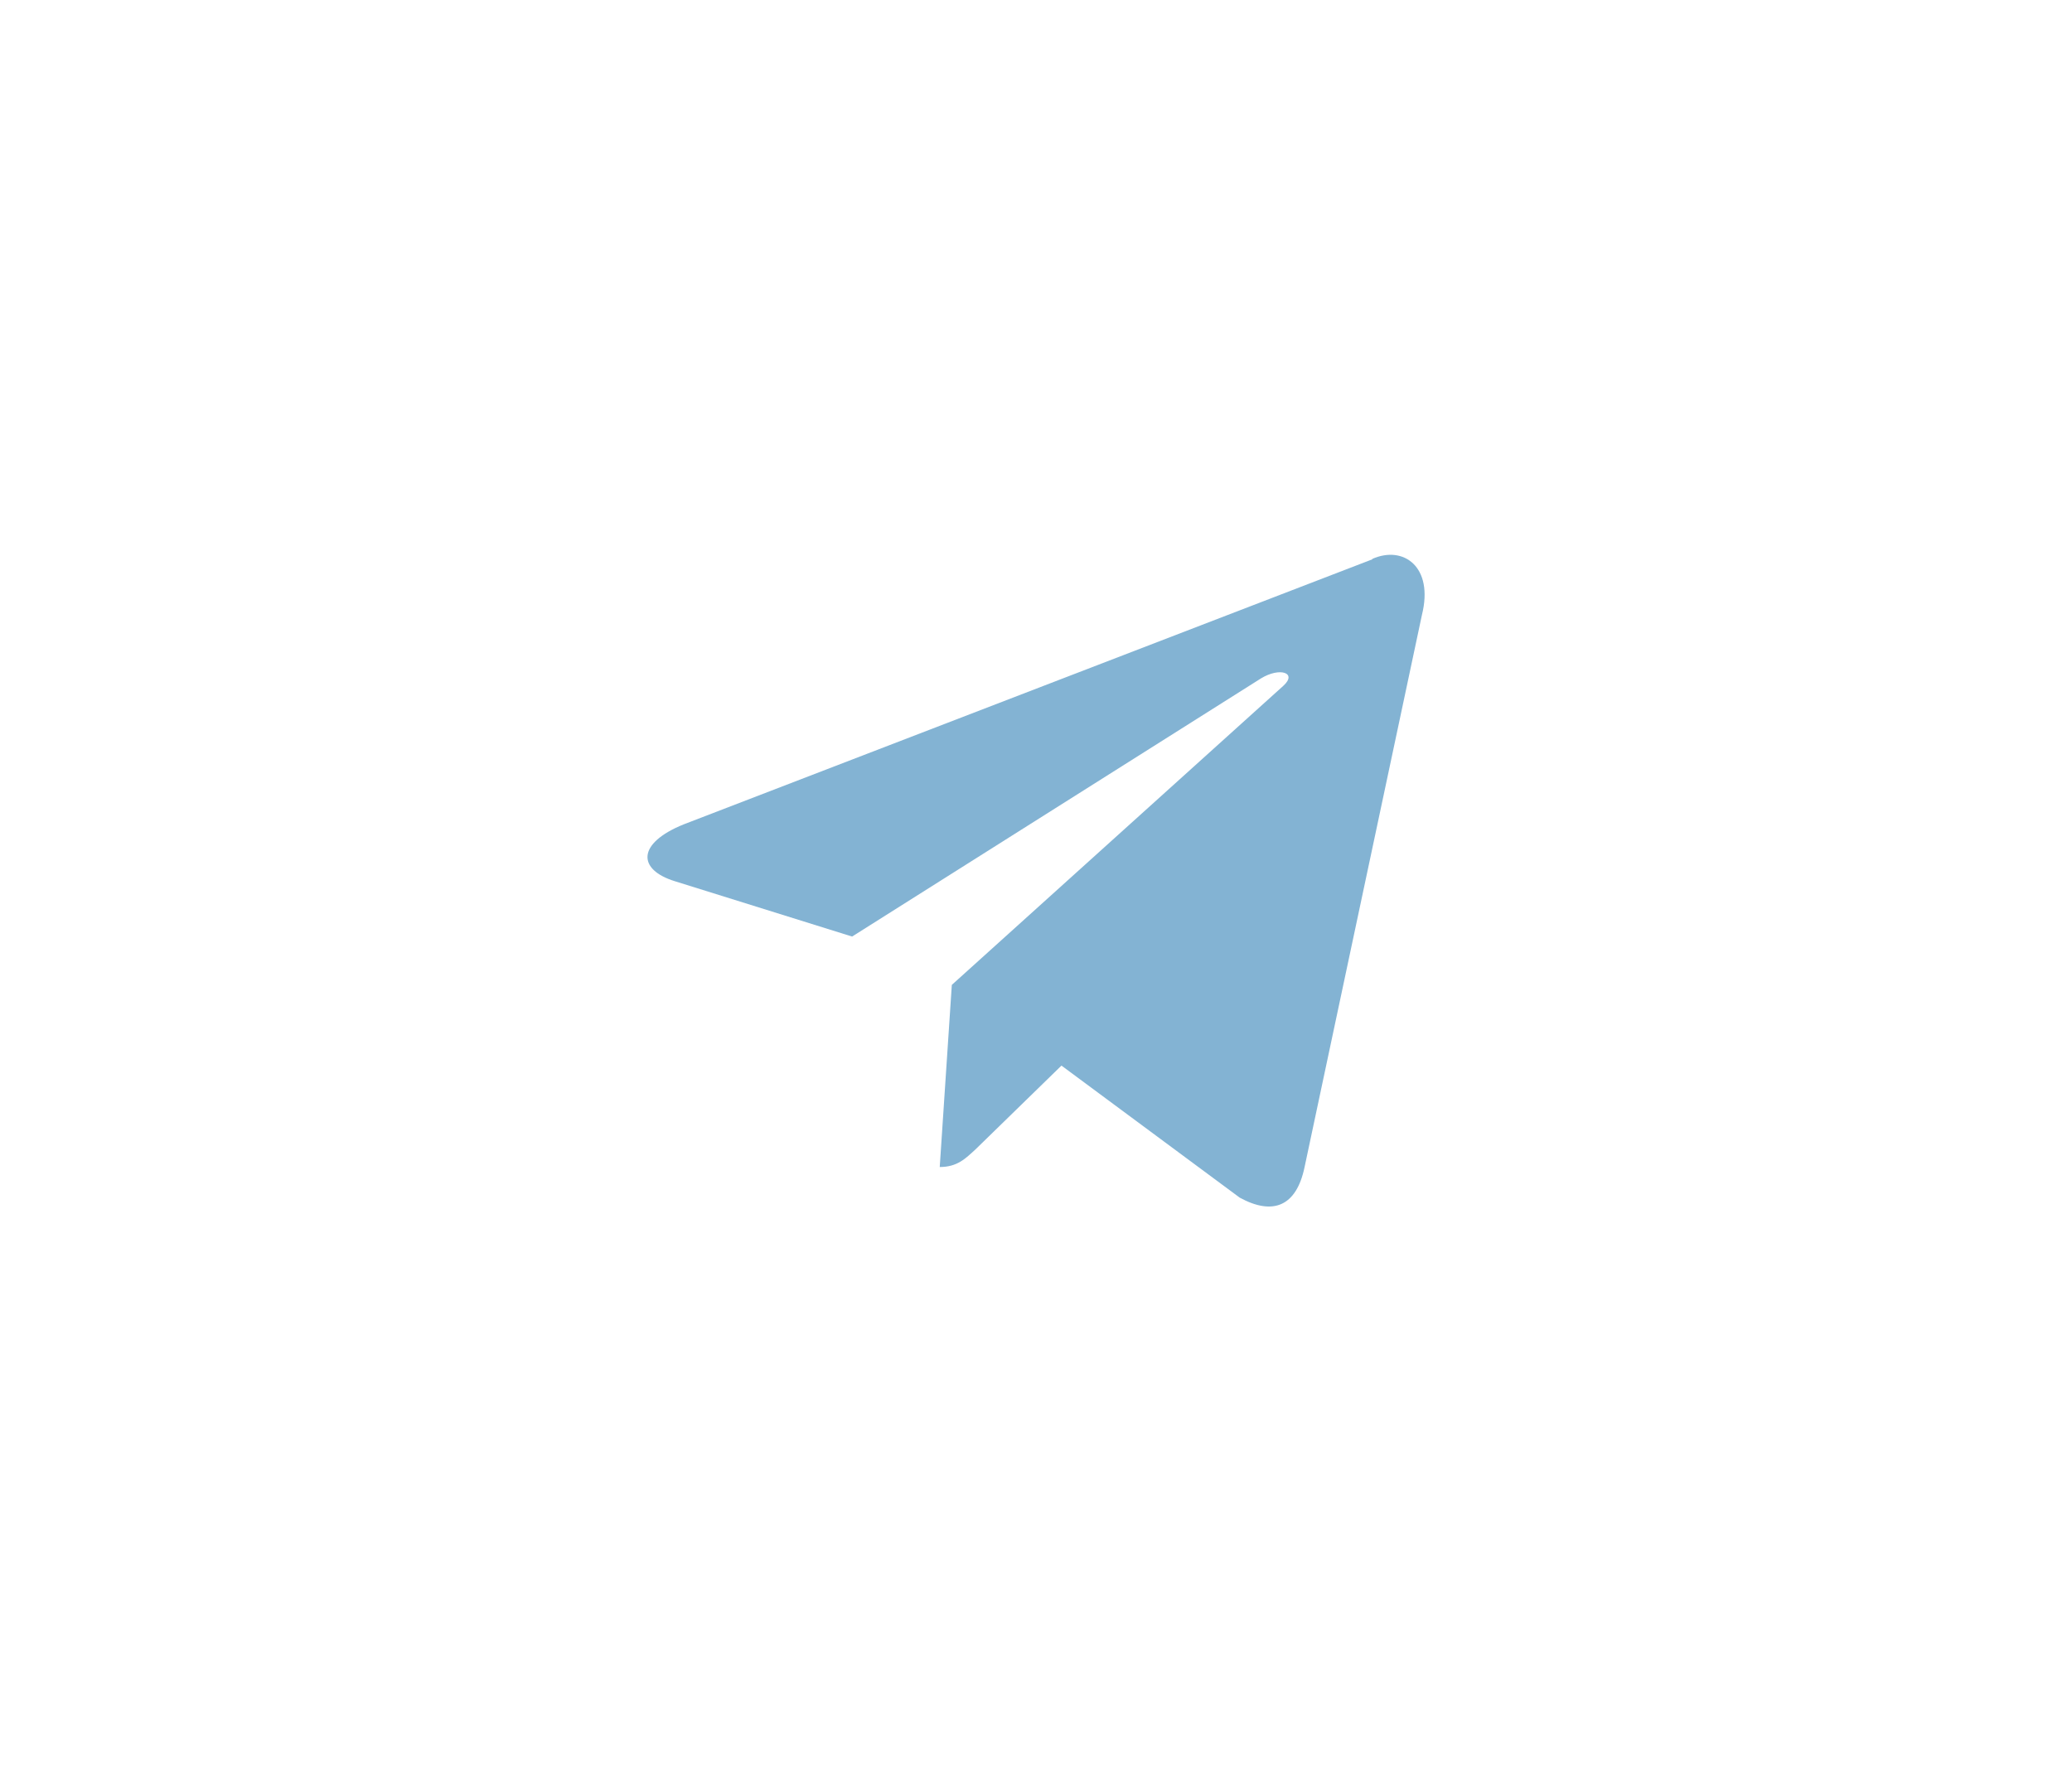
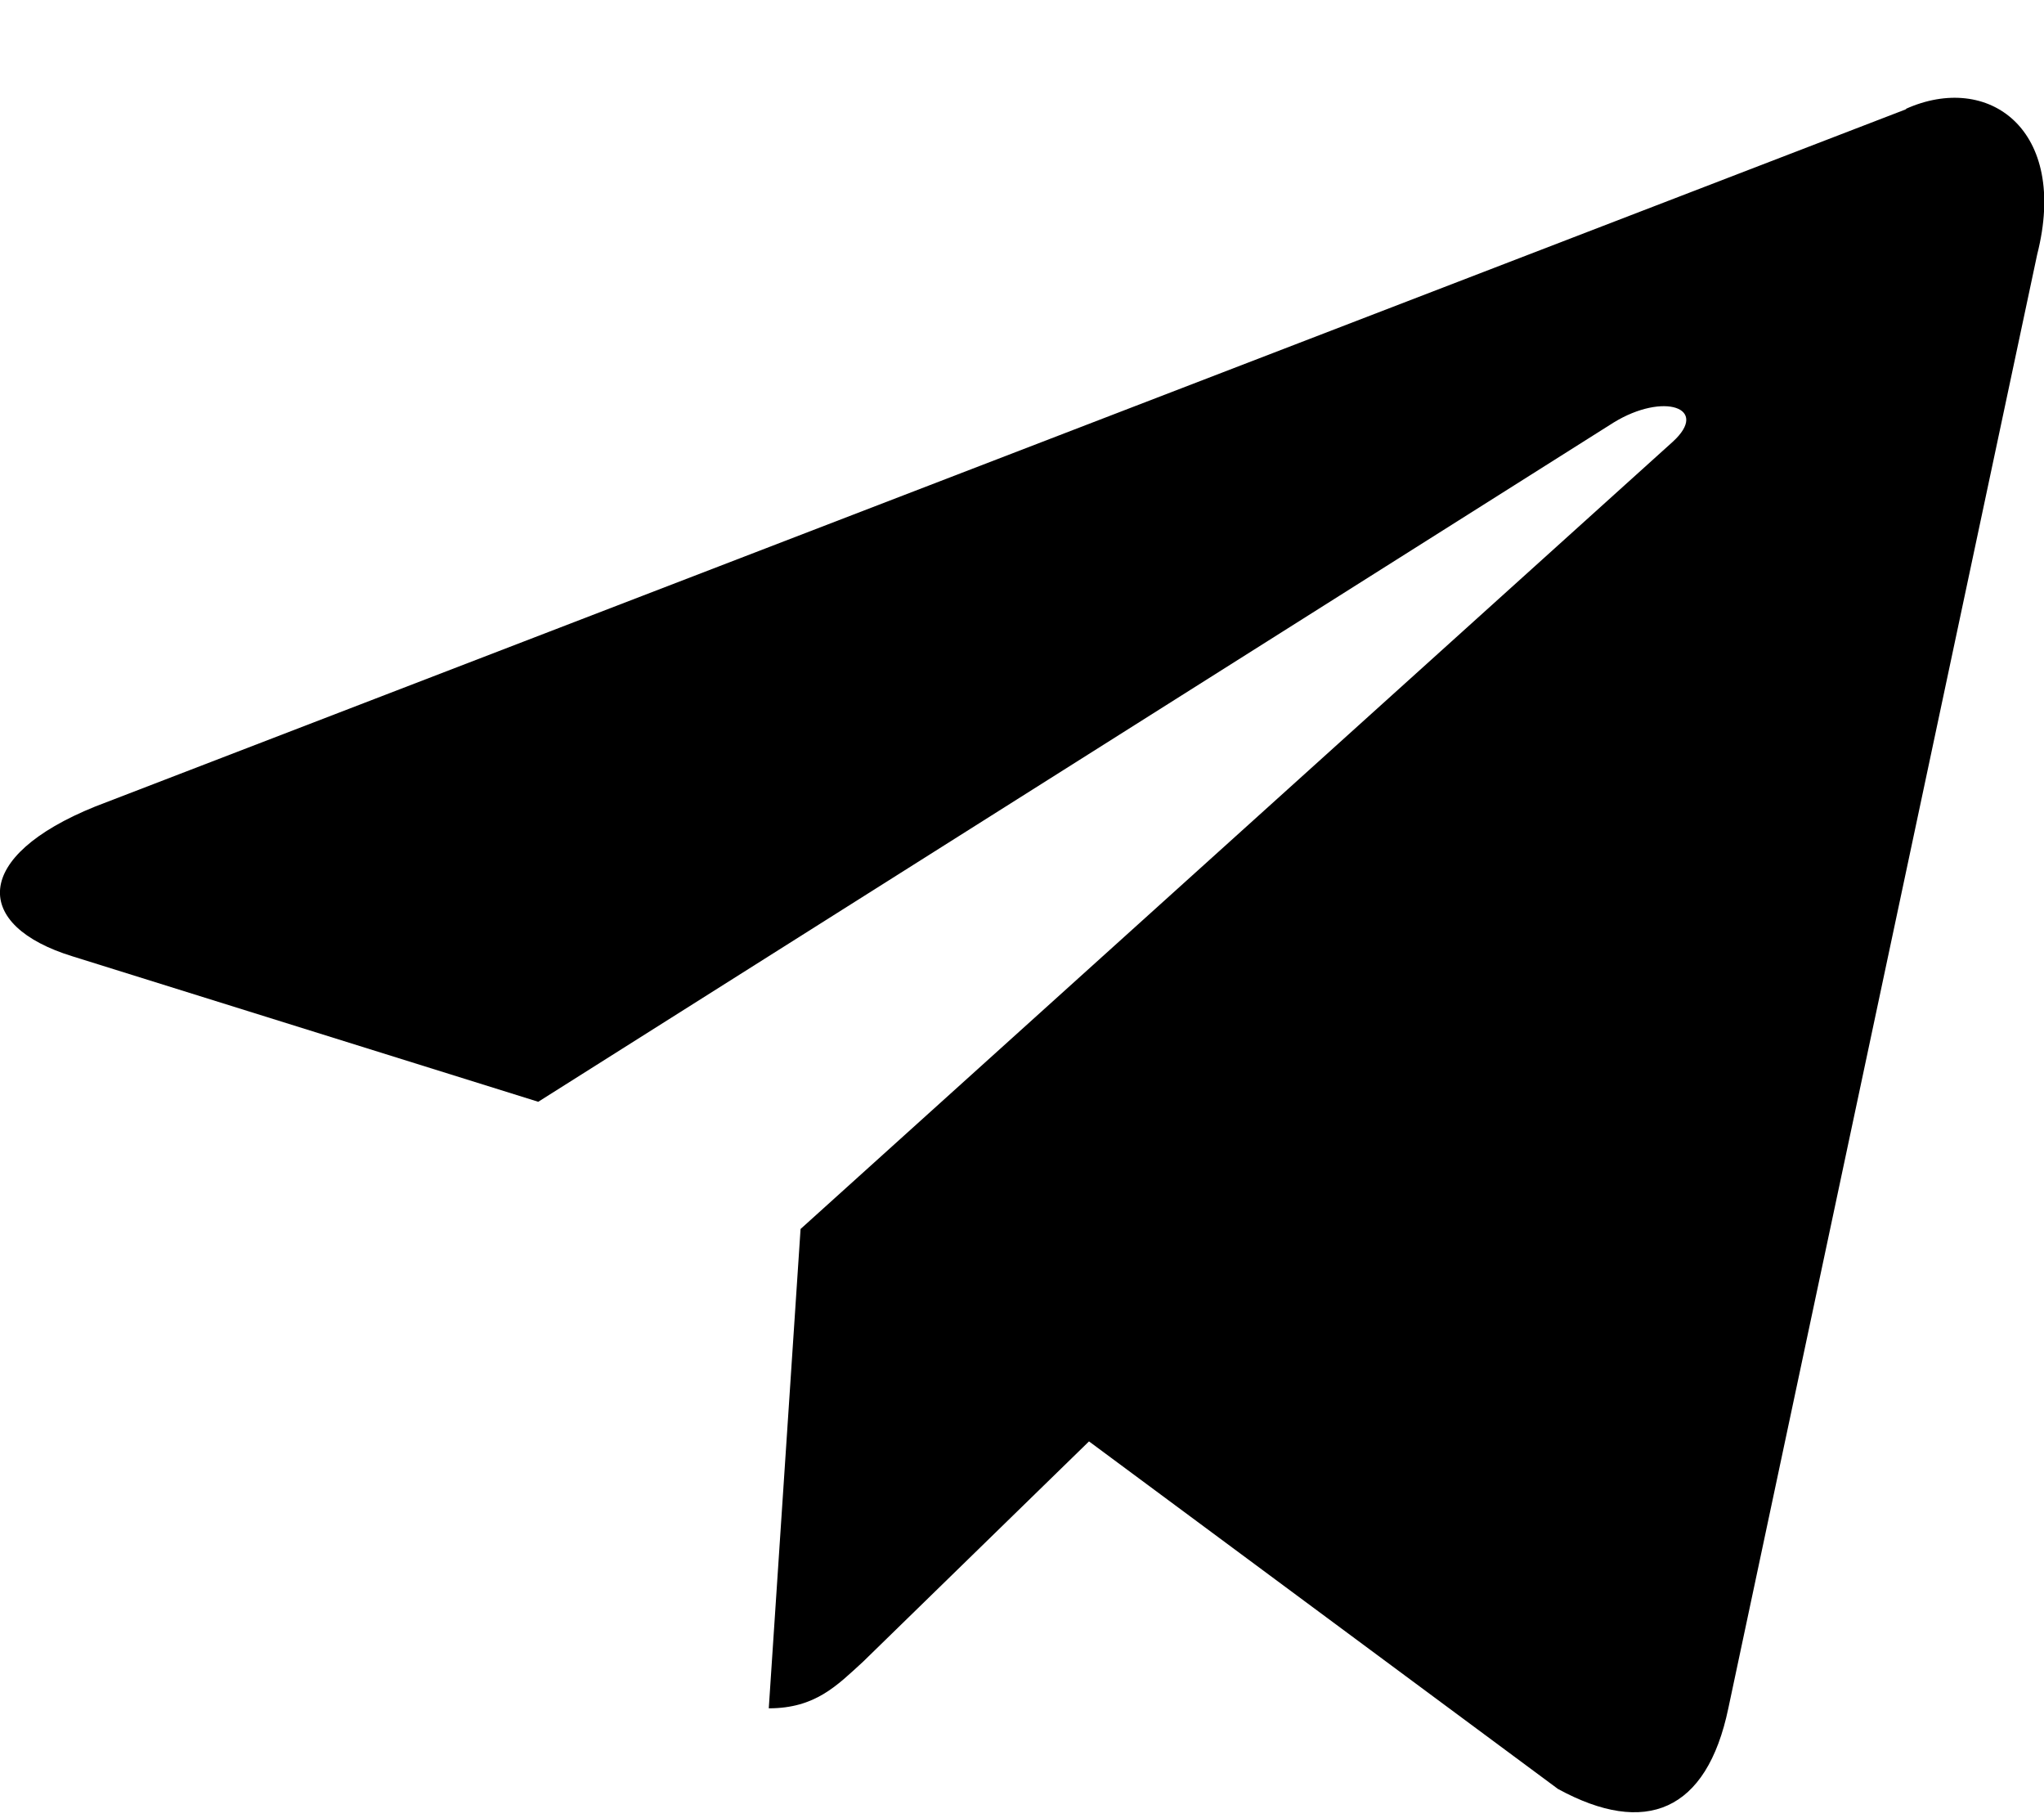
- <svg xmlns="http://www.w3.org/2000/svg" width="48" height="41" fill="none">
-   <path fill="#83B3D3" d="M31.79 12.96 15.84 19.1c-1.09.44-1.08 1.05-.2 1.32l4.1 1.28 9.47-5.98c.44-.27.85-.13.52.17l-7.68 6.93-.28 4.22c.41 0 .6-.2.83-.41l1.99-1.94 4.13 3.06c.77.42 1.31.2 1.5-.7l2.72-12.8c.28-1.12-.43-1.62-1.15-1.3Z" />
+ <svg xmlns="http://www.w3.org/2000/svg" width="18" height="16" fill="none" viewBox="0 0 18 16">
+   <path fill="#000" d="M16.79.96.84 7.1c-1.09.44-1.08 1.05-.2 1.32l4.1 1.28 9.47-5.98c.44-.27.85-.13.52.17l-7.68 6.93-.28 4.22c.41 0 .6-.2.83-.41l1.99-1.94 4.13 3.06c.77.42 1.31.2 1.5-.71l2.72-12.8c.28-1.1-.43-1.61-1.16-1.28Z" />
</svg>
